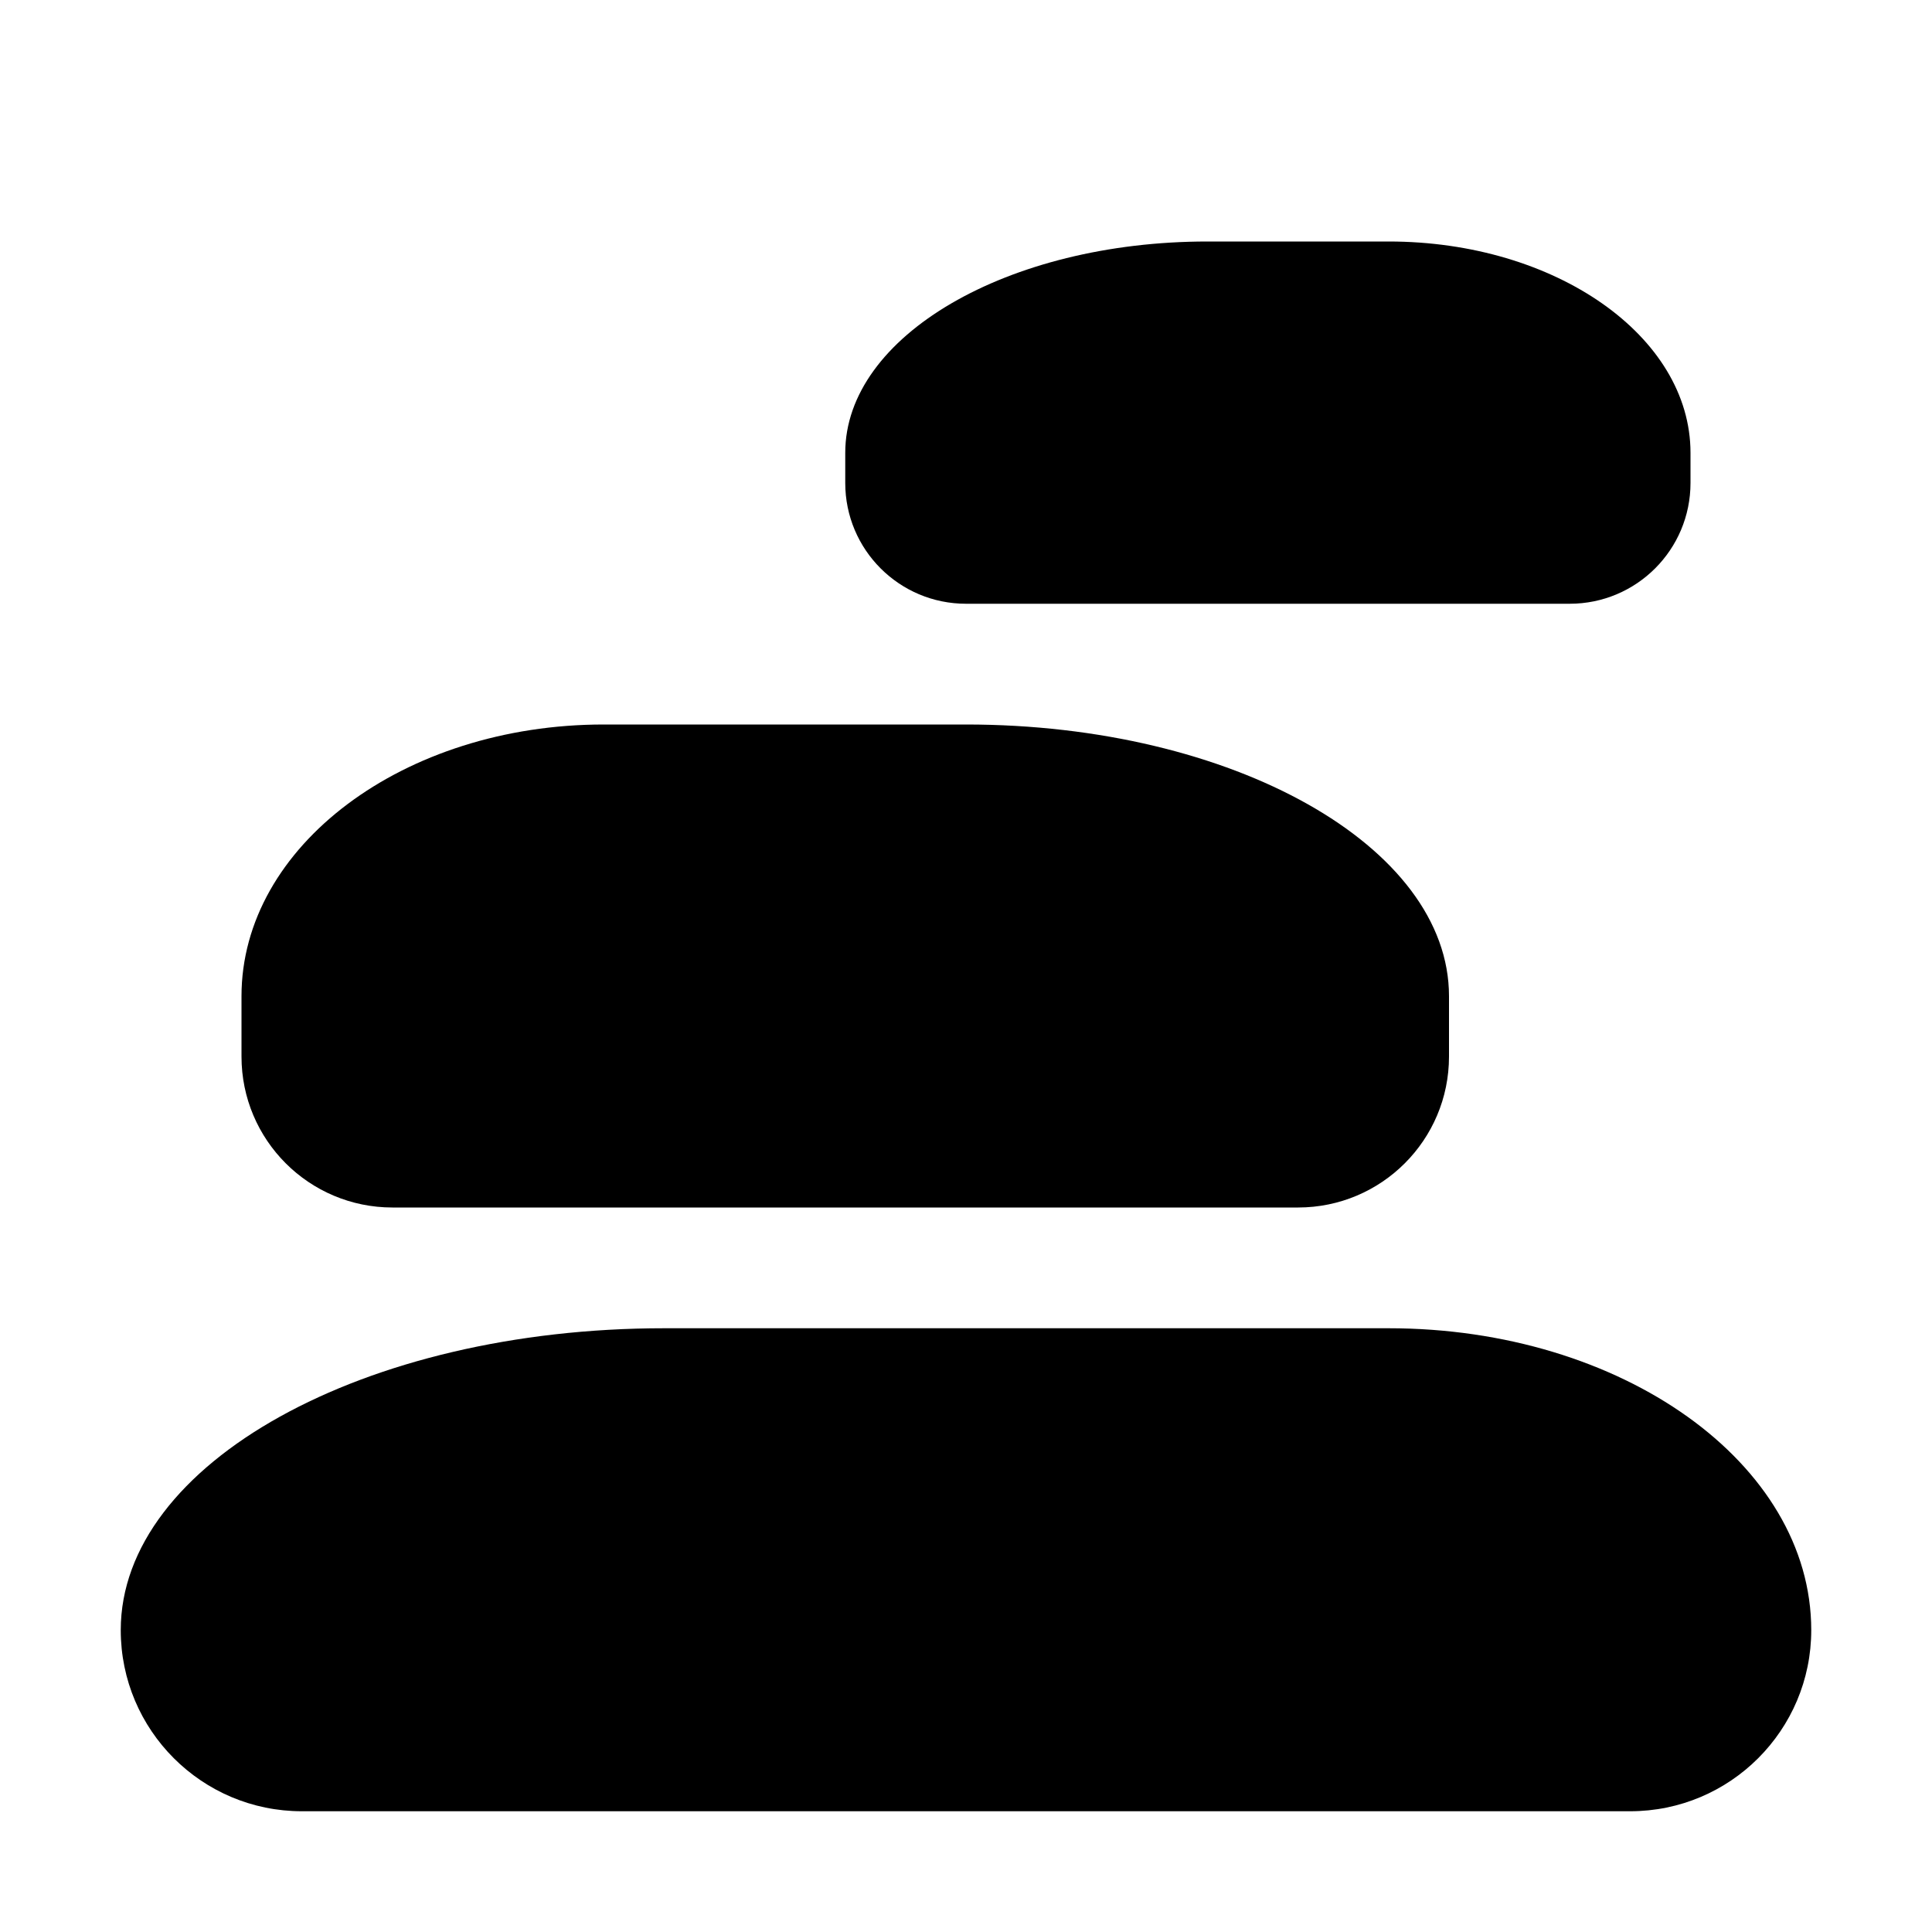
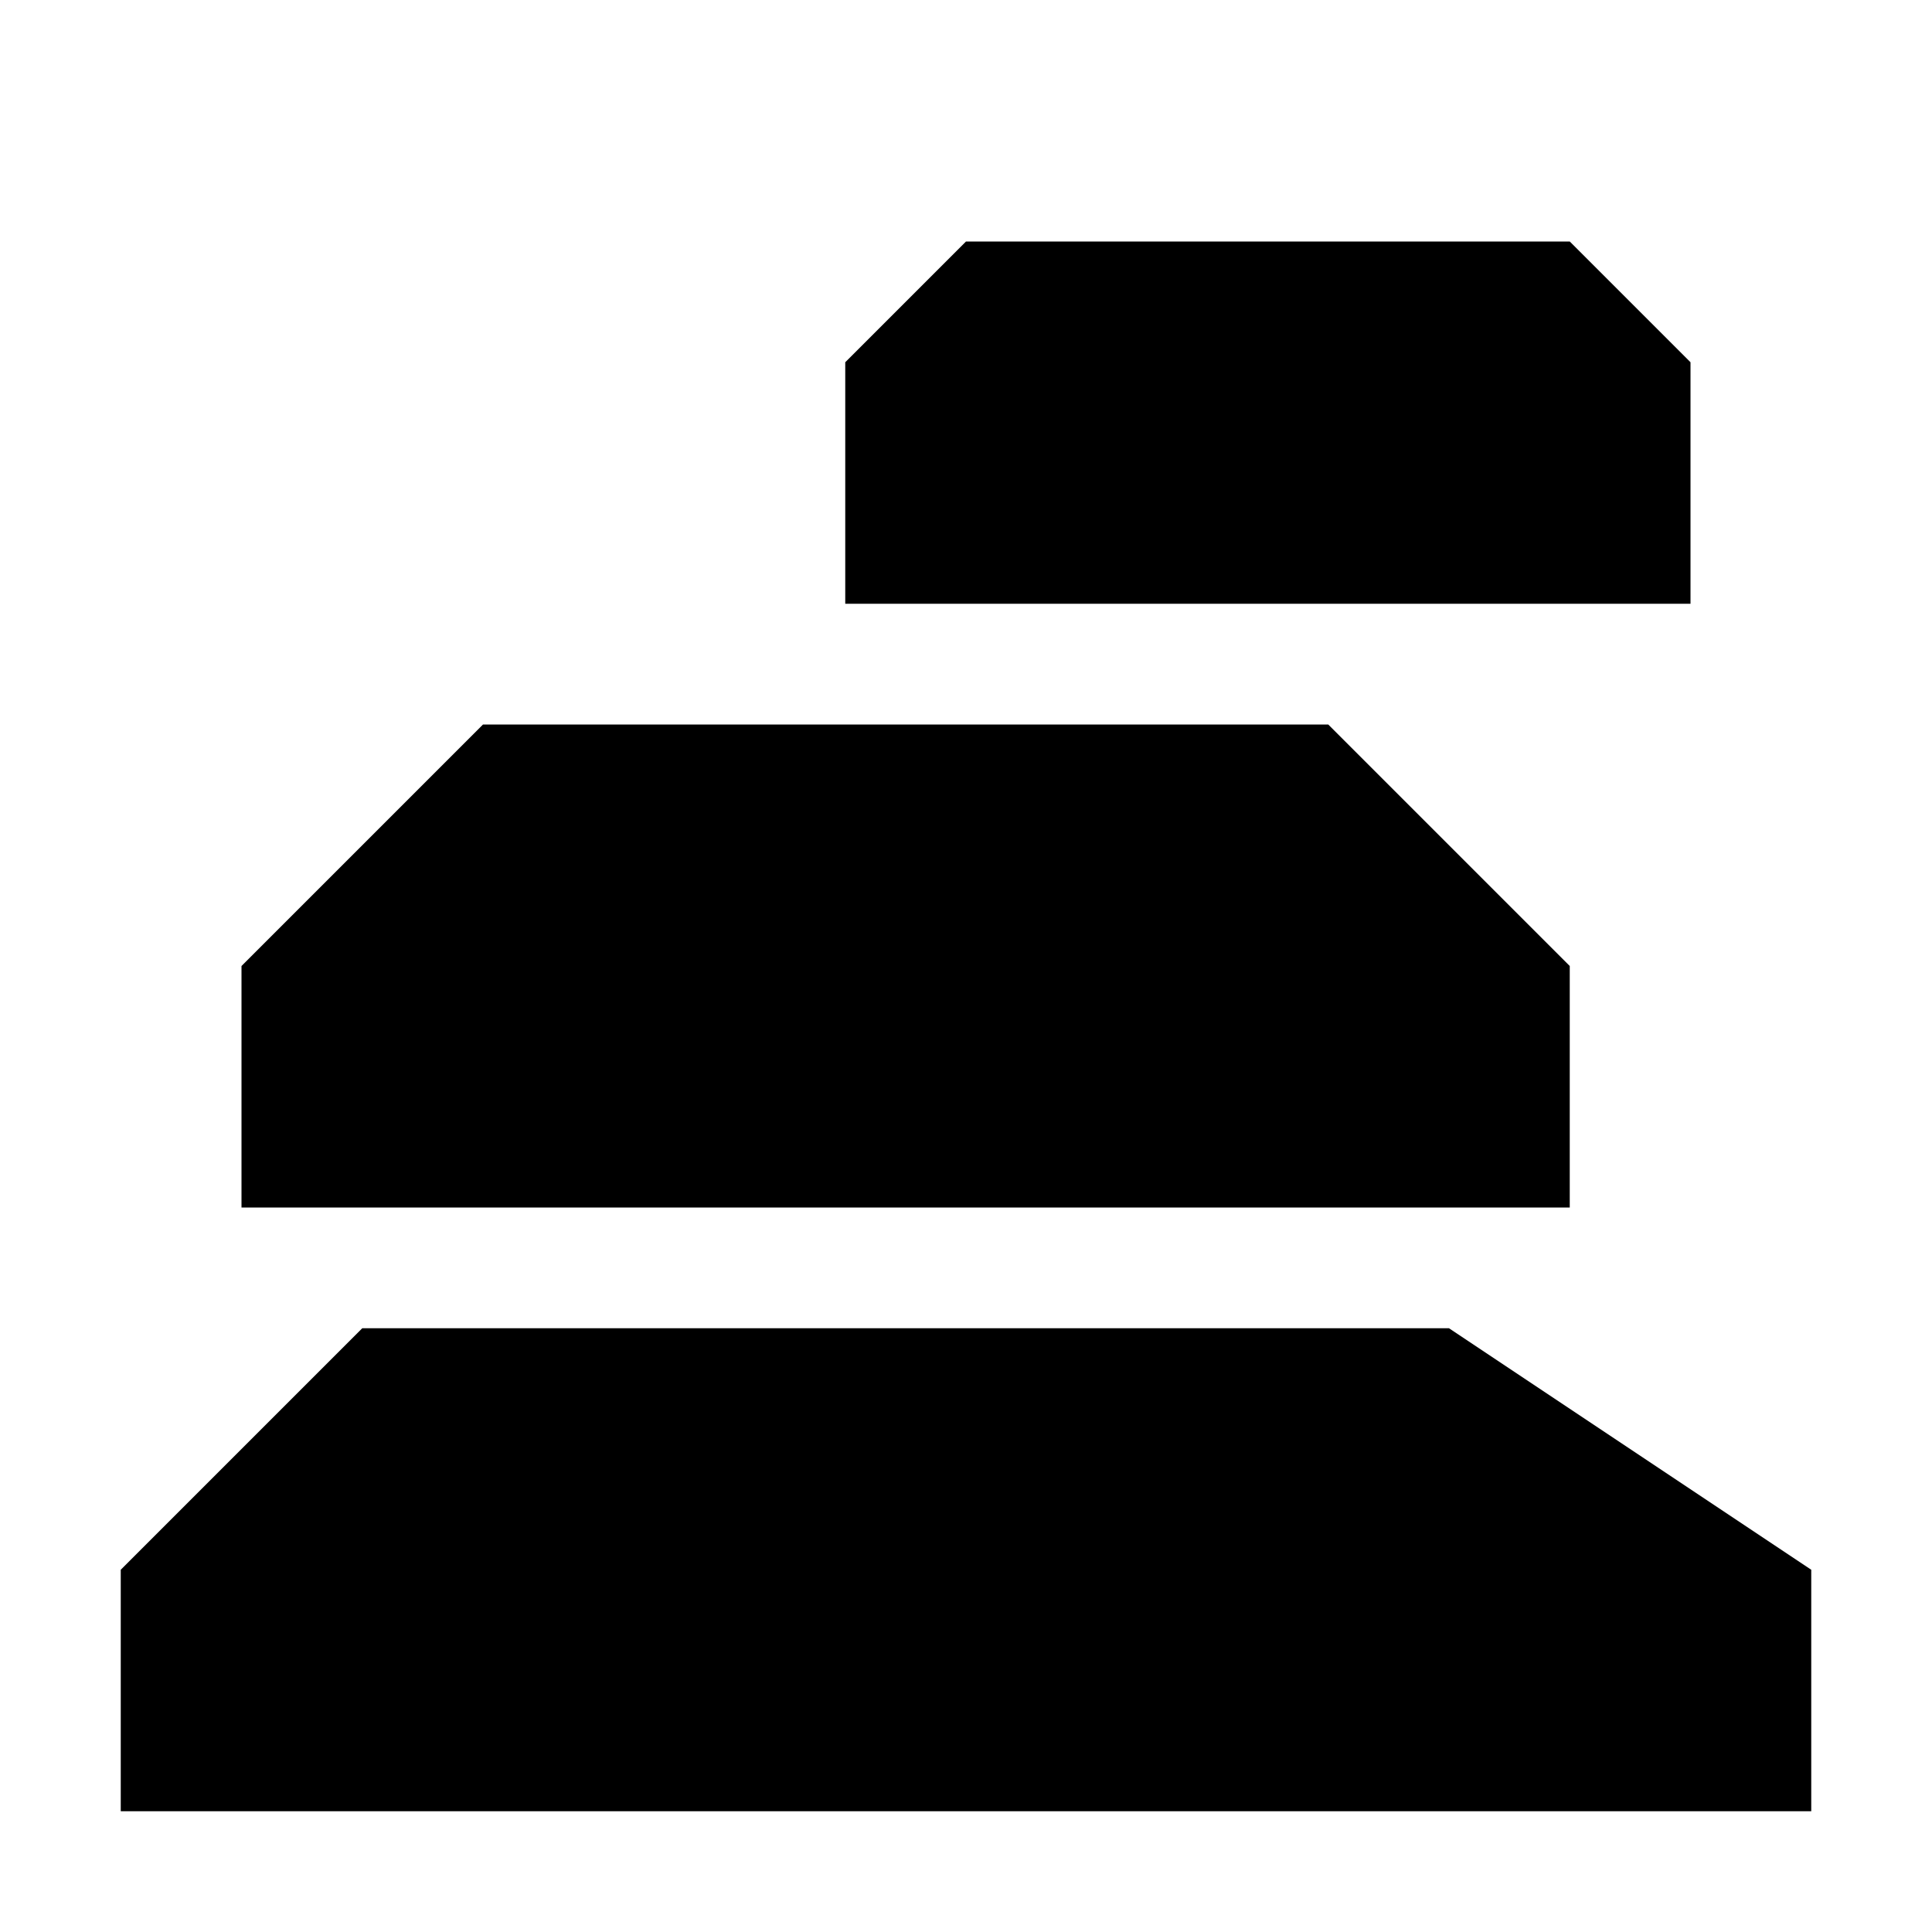
<svg xmlns="http://www.w3.org/2000/svg" viewBox="0 0 16 16" width="16" height="16" role="img" aria-label="ElectraGuard AI">
-   <g fill="#000">
-     <path d="M1 13.5V13.5A4.5 2.5 0 0 1 5.5 11H11.5A3.5 2.5 0 0 1 15 13.5V13.5A1.5 1.5 0 0 1 13.5 15H2.5A1.5 1.5 0 0 1 1 13.5Z" />
-     <path d="M2 8.75V8.25A3 2.25 0 0 1 5 6H8A4 2.25 0 0 1 12 8.25V8.75A1.25 1.25 0 0 1 10.75 10H3.25A1.25 1.25 0 0 1 2 8.75Z" />
-     <path d="M7 4V3.75A3 1.75 0 0 1 10 2H11.5A2.5 1.75 0 0 1 14 3.75V4A1 1 0 0 1 13 5H8A1 1 0 0 1 7 4Z" />
-   </g>
+   <path fill="#000" d="M1 13L3 11H12L15 13V15H1Z" />
+   <path fill="#000" d="M2 8L4 6H11L13 8V10H2Z" />
+   <path fill="#000" d="M7 3L8 2H13L14 3V5H7Z" />
</svg>
